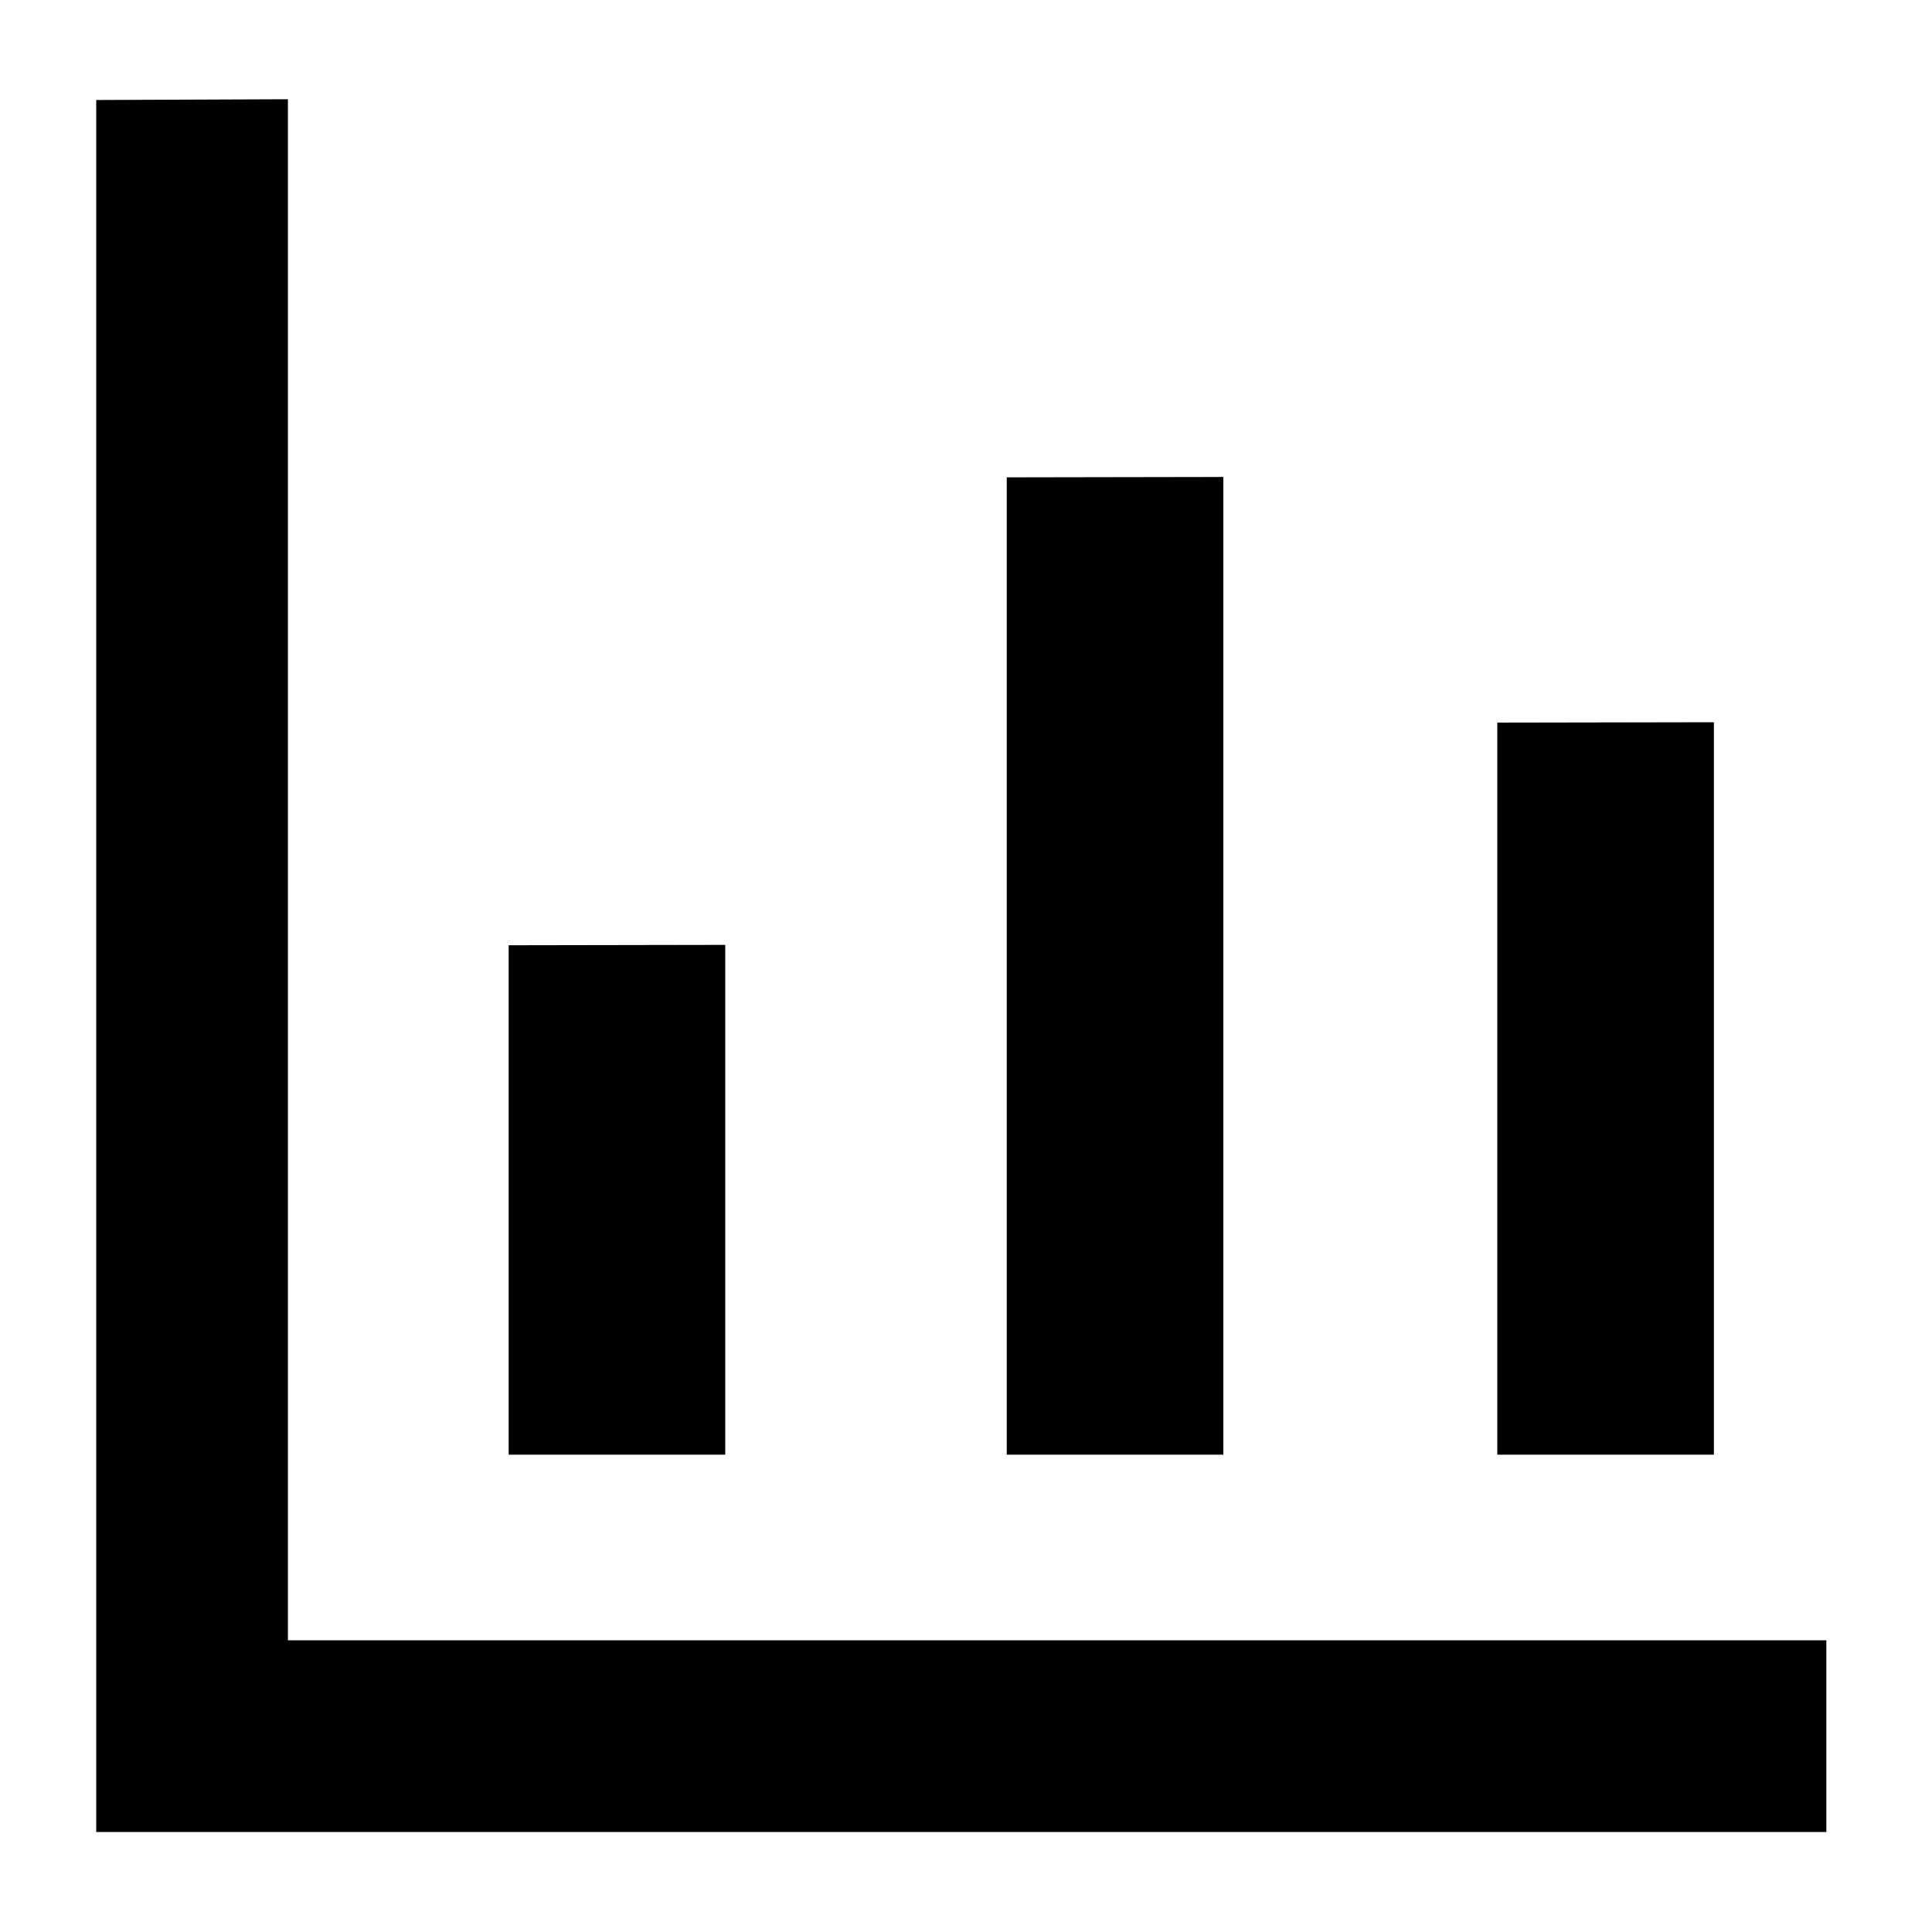
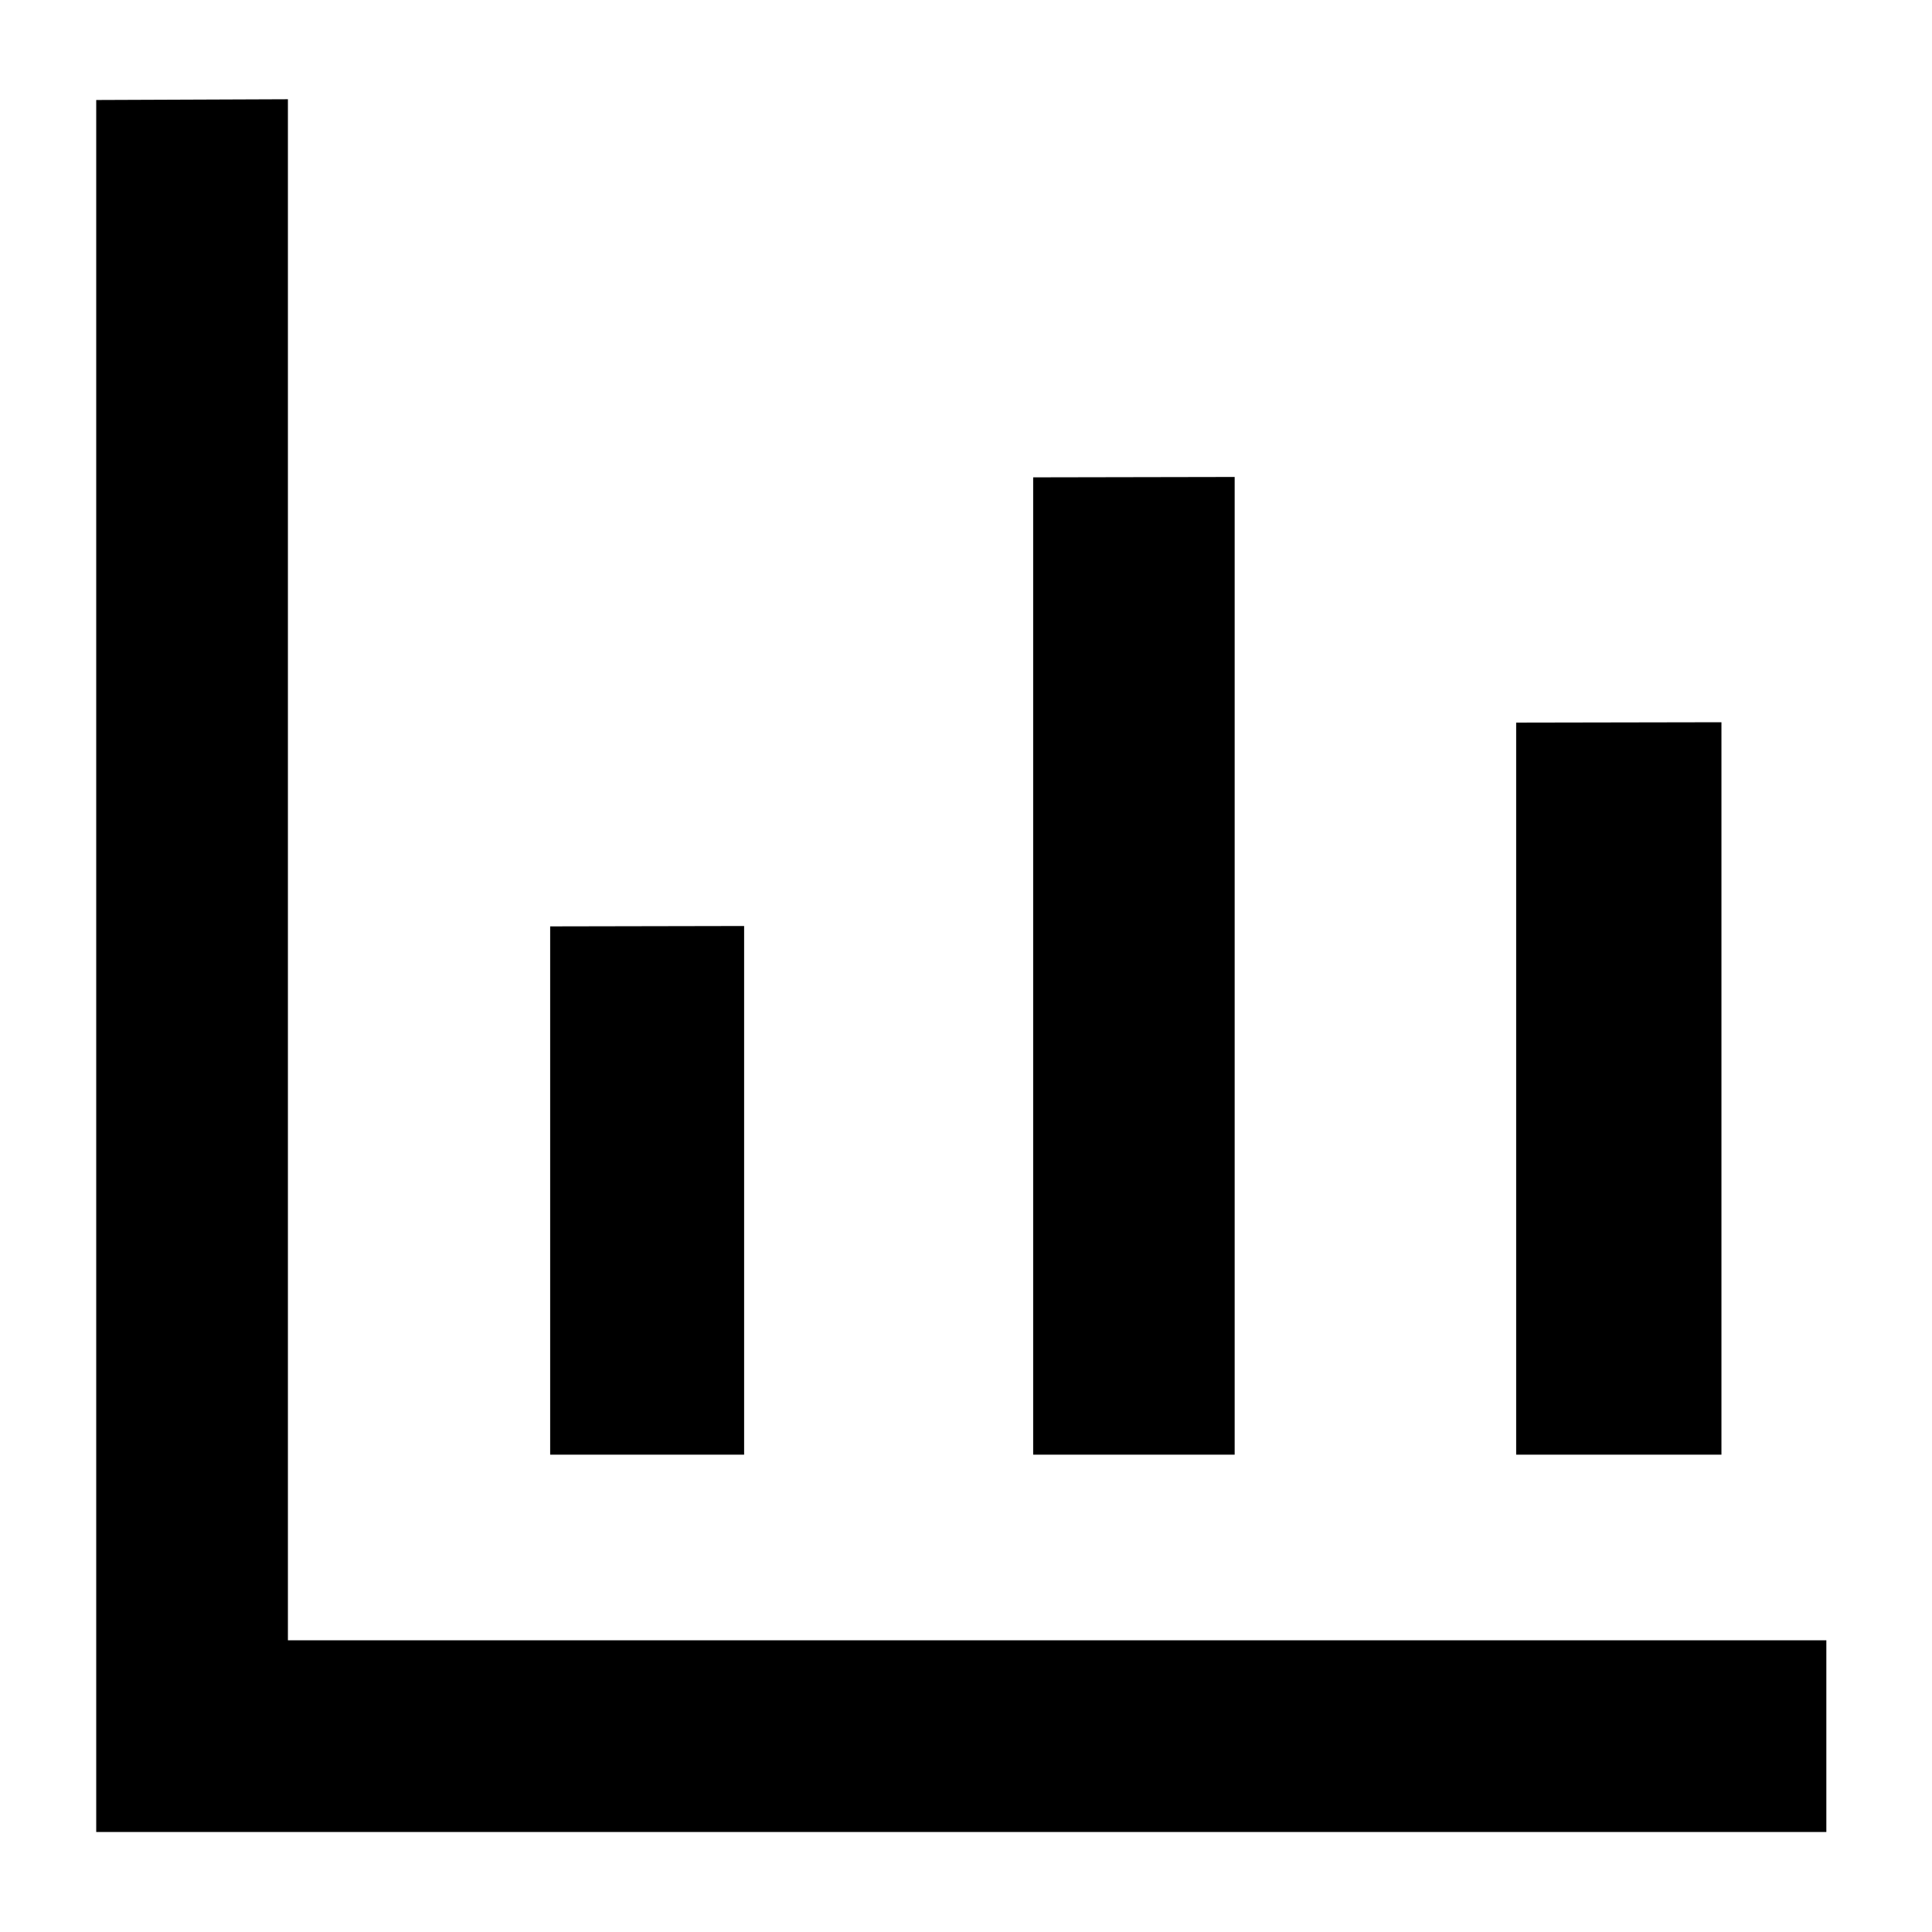
<svg xmlns="http://www.w3.org/2000/svg" version="1.1" id="Capa_1" x="0px" y="0px" viewBox="0 0 512 512" style="enable-background:new 0 0 512 512;" xml:space="preserve">
  <polygon points="484,434.7 76.3,434.7 76.3,26.3 25.5,26.5 25.5,485.5 484,485.5 " />
-   <polygon points="266.8,385.5 266.8,126.5 324.2,126.4 324.2,385.5 " />
-   <polygon points="396.8,385.5 396.8,191.5 454.2,191.4 454.2,385.5 " />
-   <polygon points="134.8,385.5 134.8,250.5 192.2,250.4 192.2,385.5 " />
+   <polygon points="273.8,385.5 273.8,126.5 327.2,126.4 327.2,385.5 " />
+   <polygon points="401.8,385.5 401.8,191.5 456.2,191.4 456.2,385.5 " />
+   <polygon points="145.8,385.5 145.8,245.5 197.2,245.4 197.2,385.5 " />
</svg>
